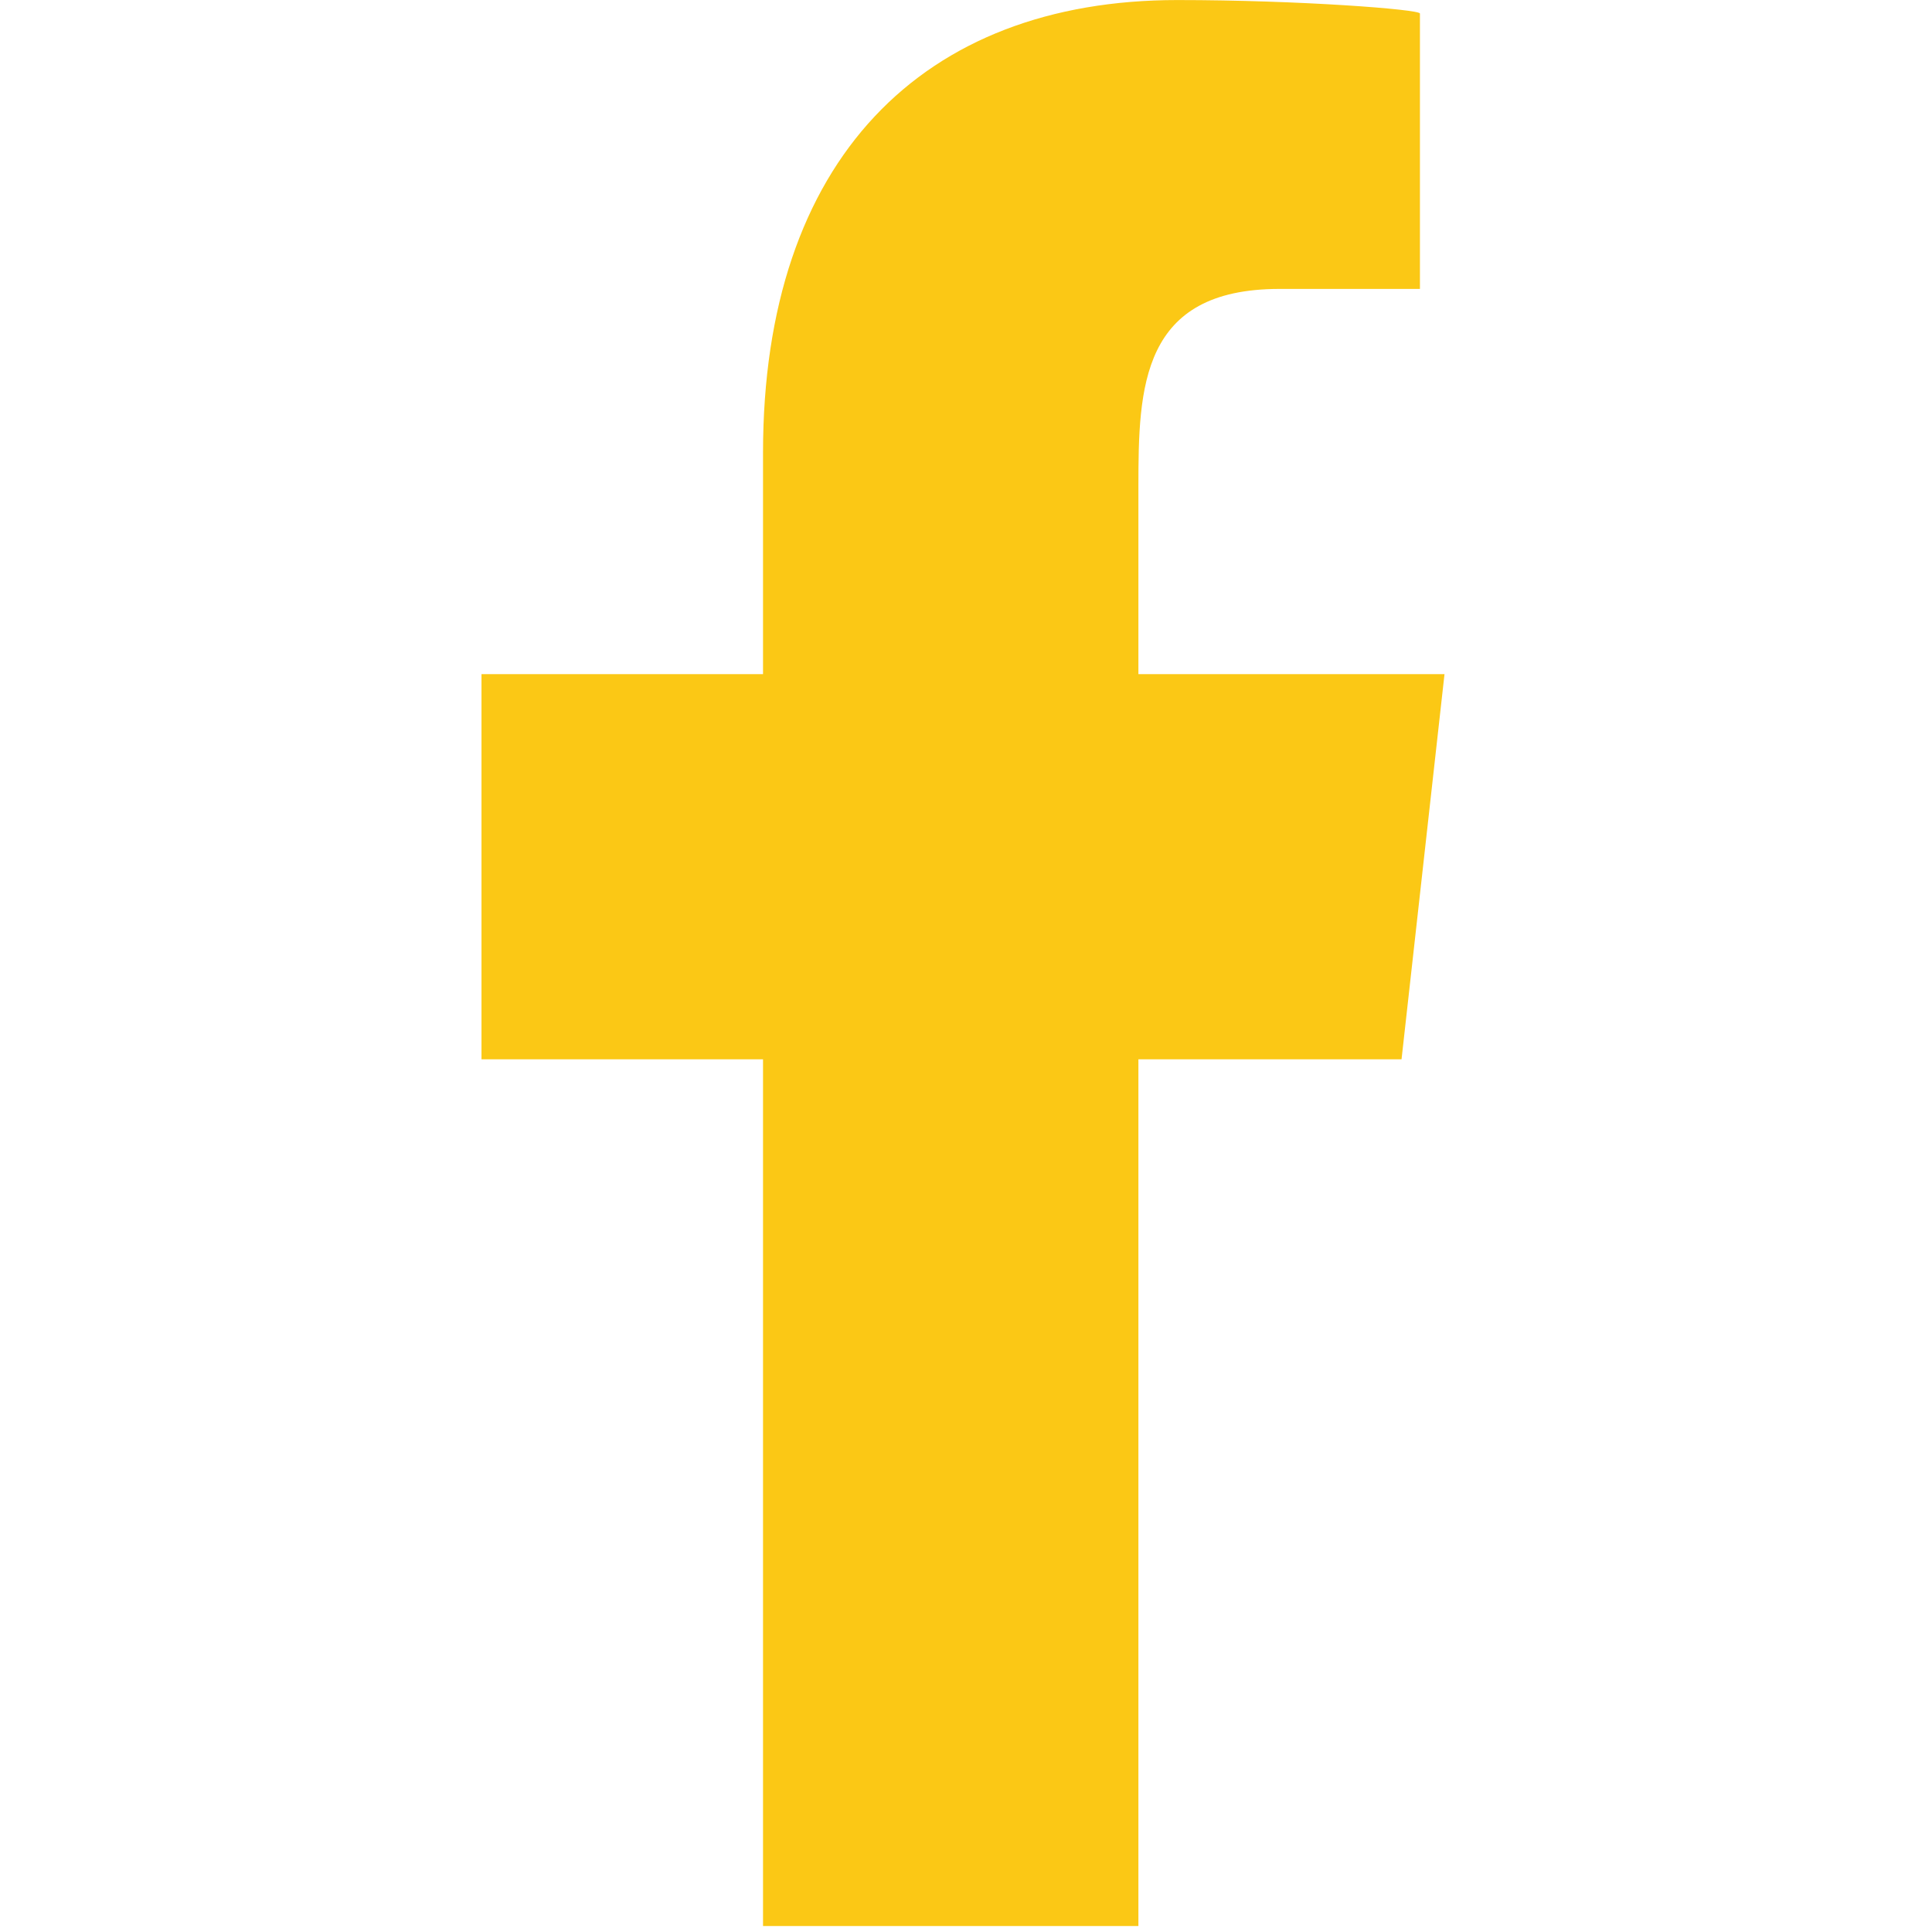
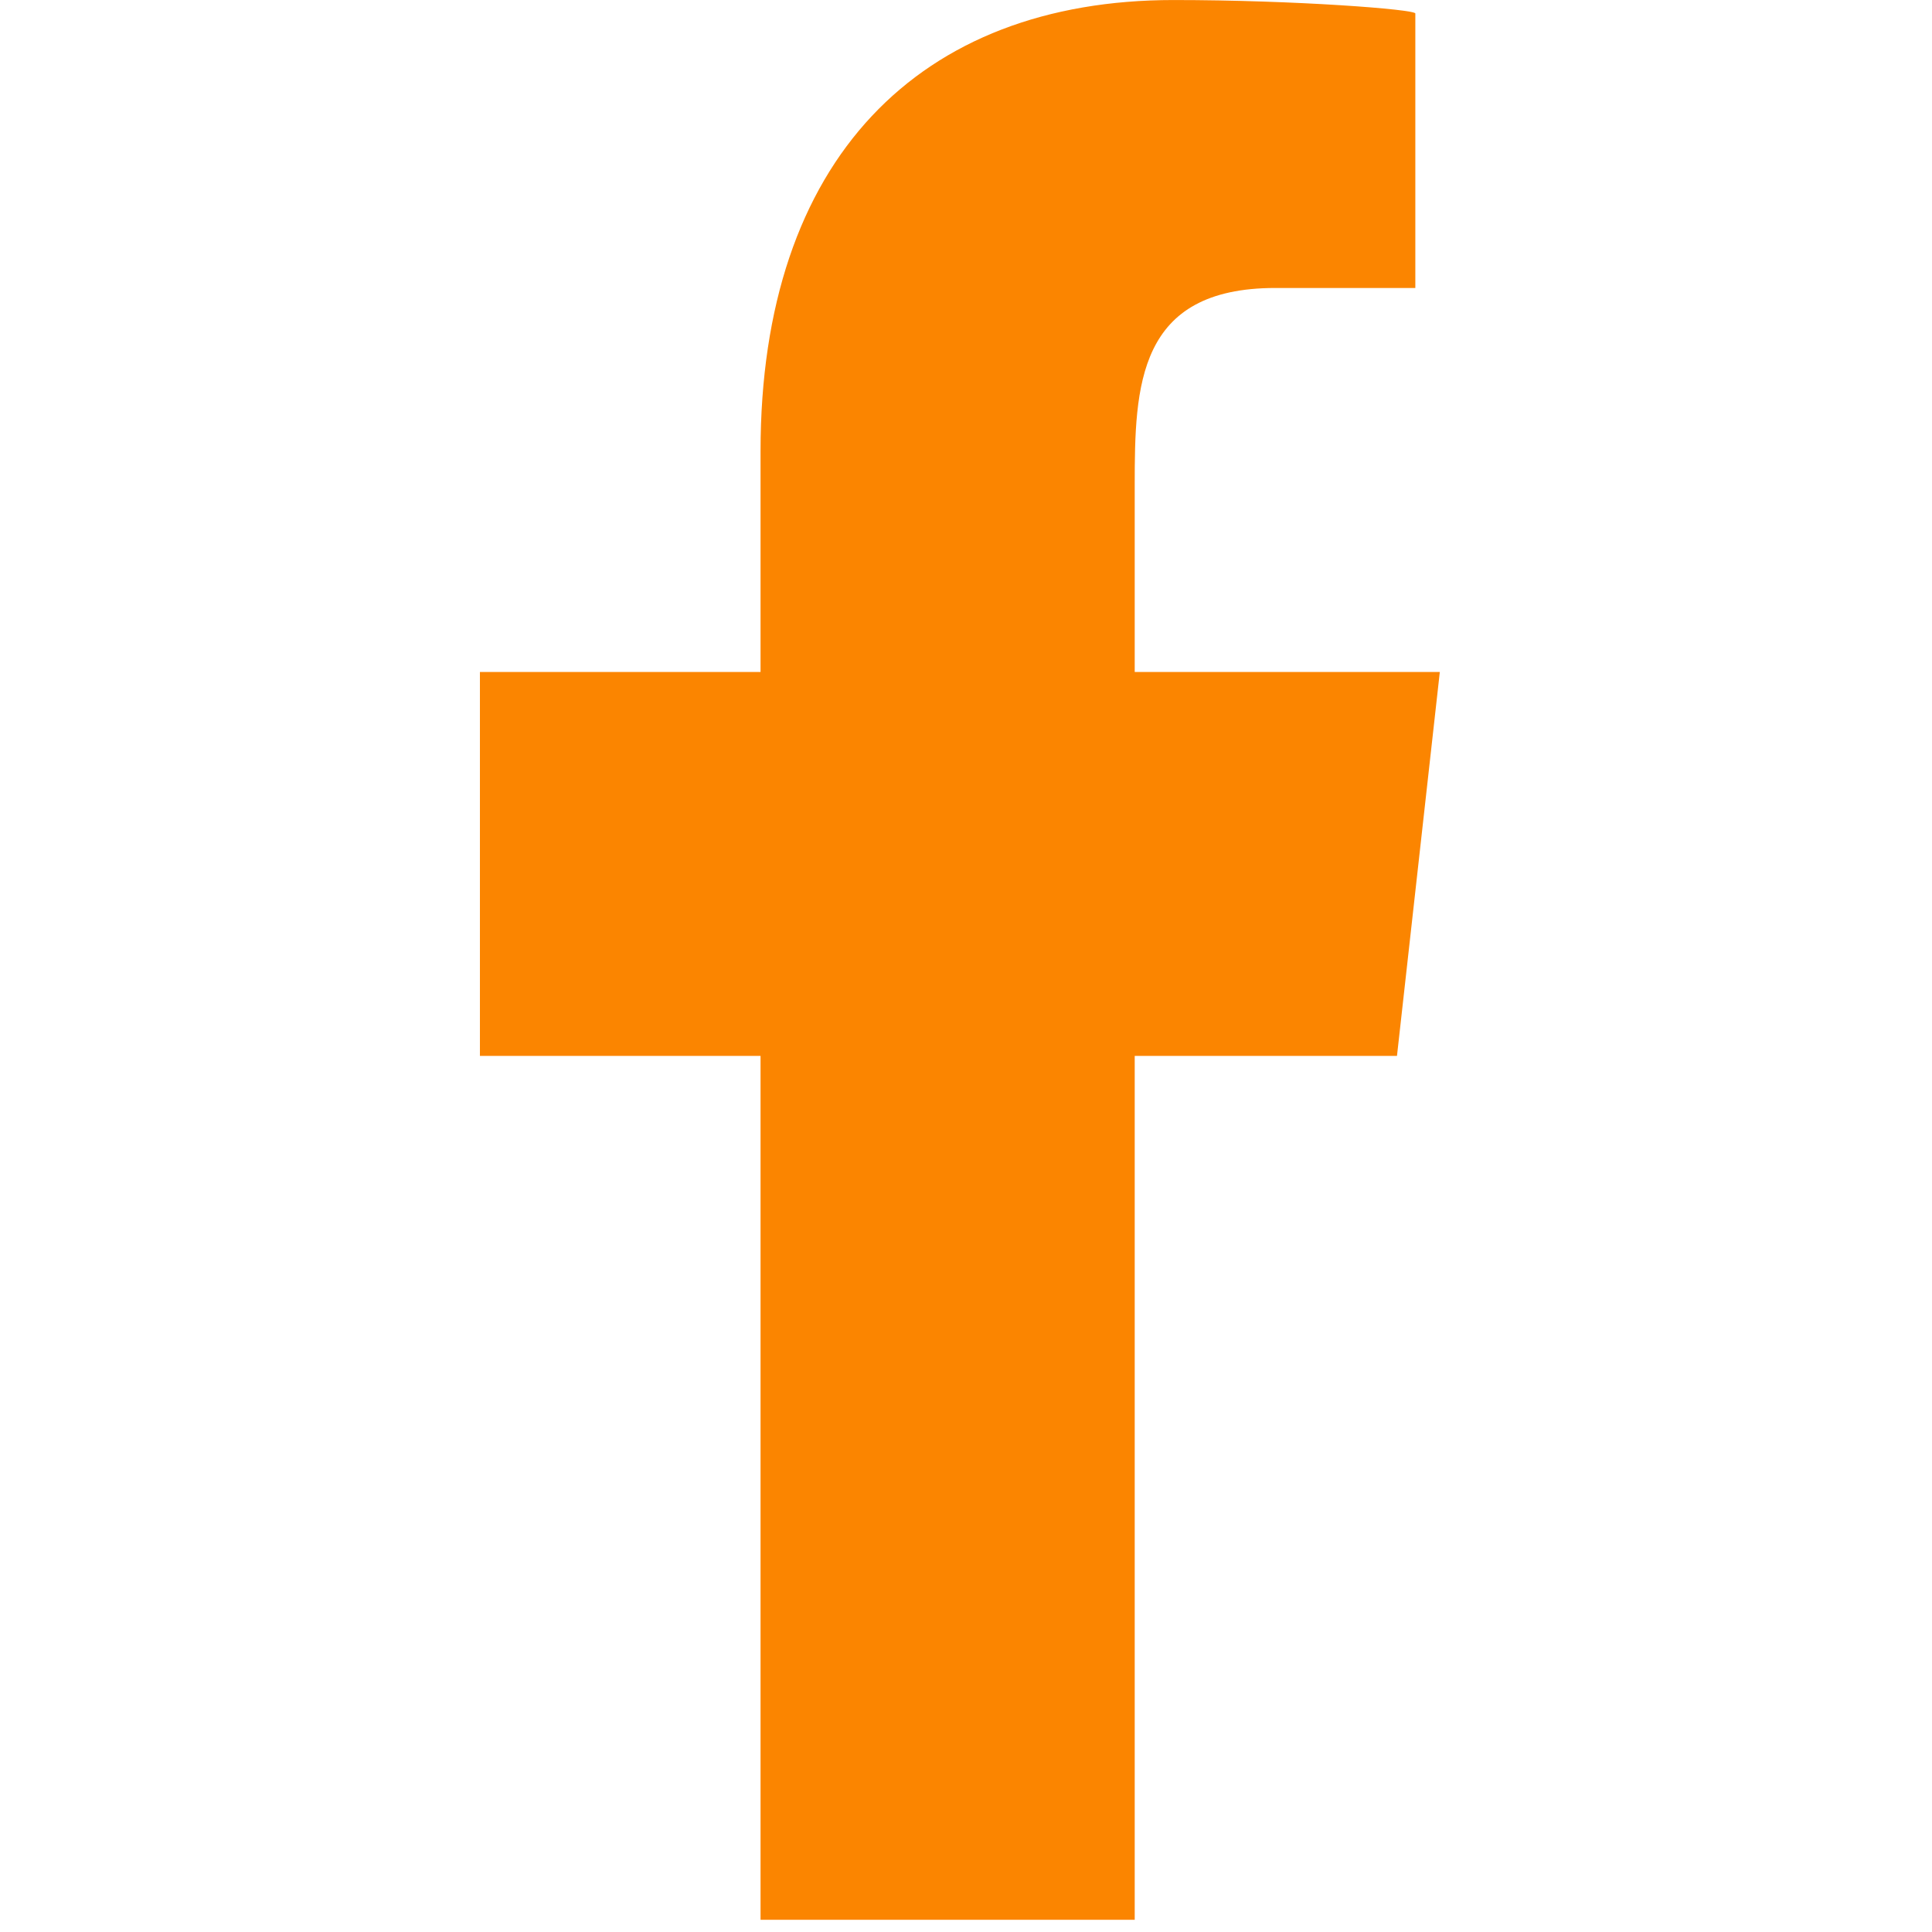
- <svg xmlns="http://www.w3.org/2000/svg" width="233" zoomAndPan="magnify" viewBox="0 0 174.75 174.75" height="233" preserveAspectRatio="xMidYMid meet" version="1.0">
+ <svg xmlns="http://www.w3.org/2000/svg" width="330" zoomAndPan="magnify" viewBox="0 0 247.5 247.5" height="330" preserveAspectRatio="xMidYMid meet" version="1.0">
  <defs>
-     <clipPath id="ccf2aa3d1c">
-       <path d="M 43 0 L 131 0 L 131 174.5 L 43 174.5 Z M 43 0 " clip-rule="nonzero" />
+     <clipPath id="133d1a34eb">
+       <path d="M 61 0 L 184.934 0 L 184.934 246 L 61 246 Z M 61 0 " clip-rule="nonzero" />
    </clipPath>
  </defs>
-   <g clip-path="url(#ccf2aa3d1c)">
-     <path fill="#fbc815" d="M 102.969 174.211 L 102.969 95.816 L 126.77 95.816 L 130.656 60.977 L 102.969 60.977 L 102.969 44.008 C 102.969 35.035 103.195 26.133 115.734 26.133 L 128.434 26.133 L 128.434 1.223 C 128.434 0.848 117.523 0.004 106.492 0.004 C 83.445 0.004 69.016 14.438 69.016 40.941 L 69.016 60.977 L 43.551 60.977 L 43.551 95.816 L 69.016 95.816 L 69.016 174.211 Z M 102.969 174.211 " fill-opacity="1" fill-rule="evenodd" />
+   <g clip-path="url(#133d1a34eb)">
+     <path fill="#fb8500" d="M 145.363 245.938 L 145.363 135.266 L 178.961 135.266 L 184.449 86.082 L 145.363 86.082 L 145.363 62.125 C 145.363 49.461 145.684 36.891 163.383 36.891 L 181.312 36.891 L 181.312 1.727 C 181.312 1.195 165.91 0.004 150.336 0.004 C 117.801 0.004 97.43 20.383 97.43 57.797 L 97.43 86.082 L 61.48 86.082 L 61.48 135.266 L 97.43 135.266 L 97.43 245.938 Z M 145.363 245.938 " fill-opacity="1" fill-rule="evenodd" />
  </g>
</svg>
